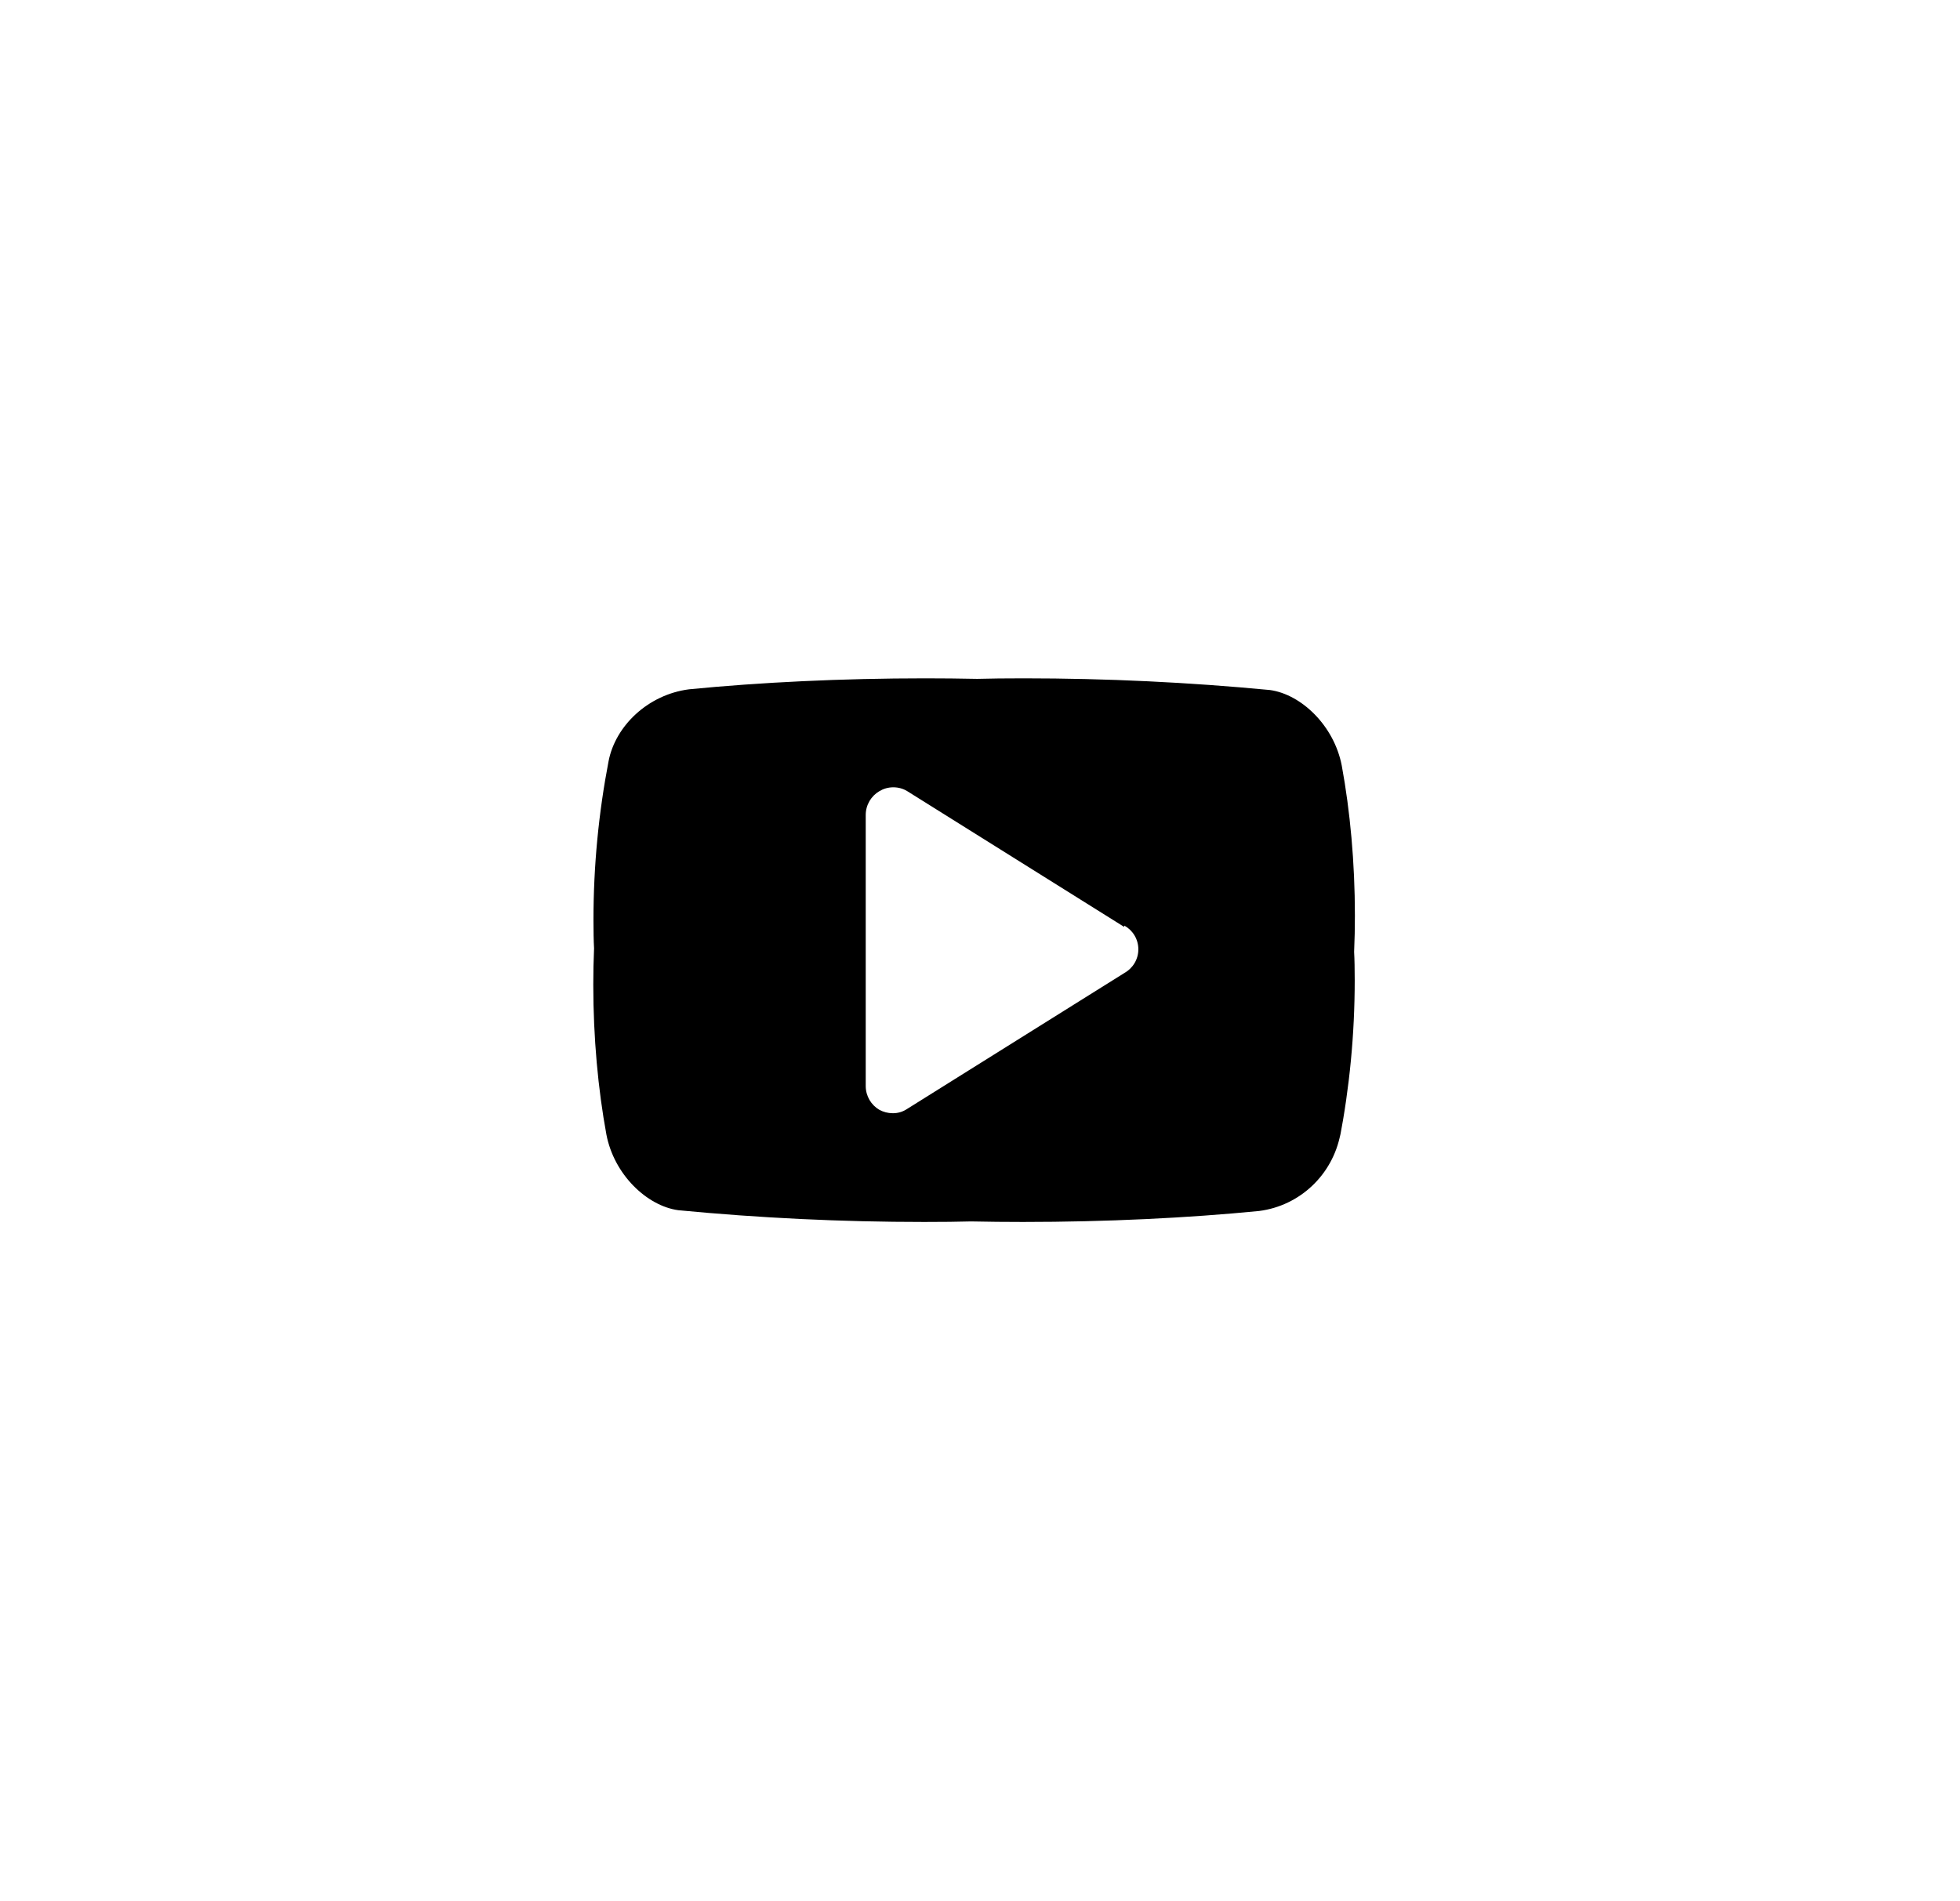
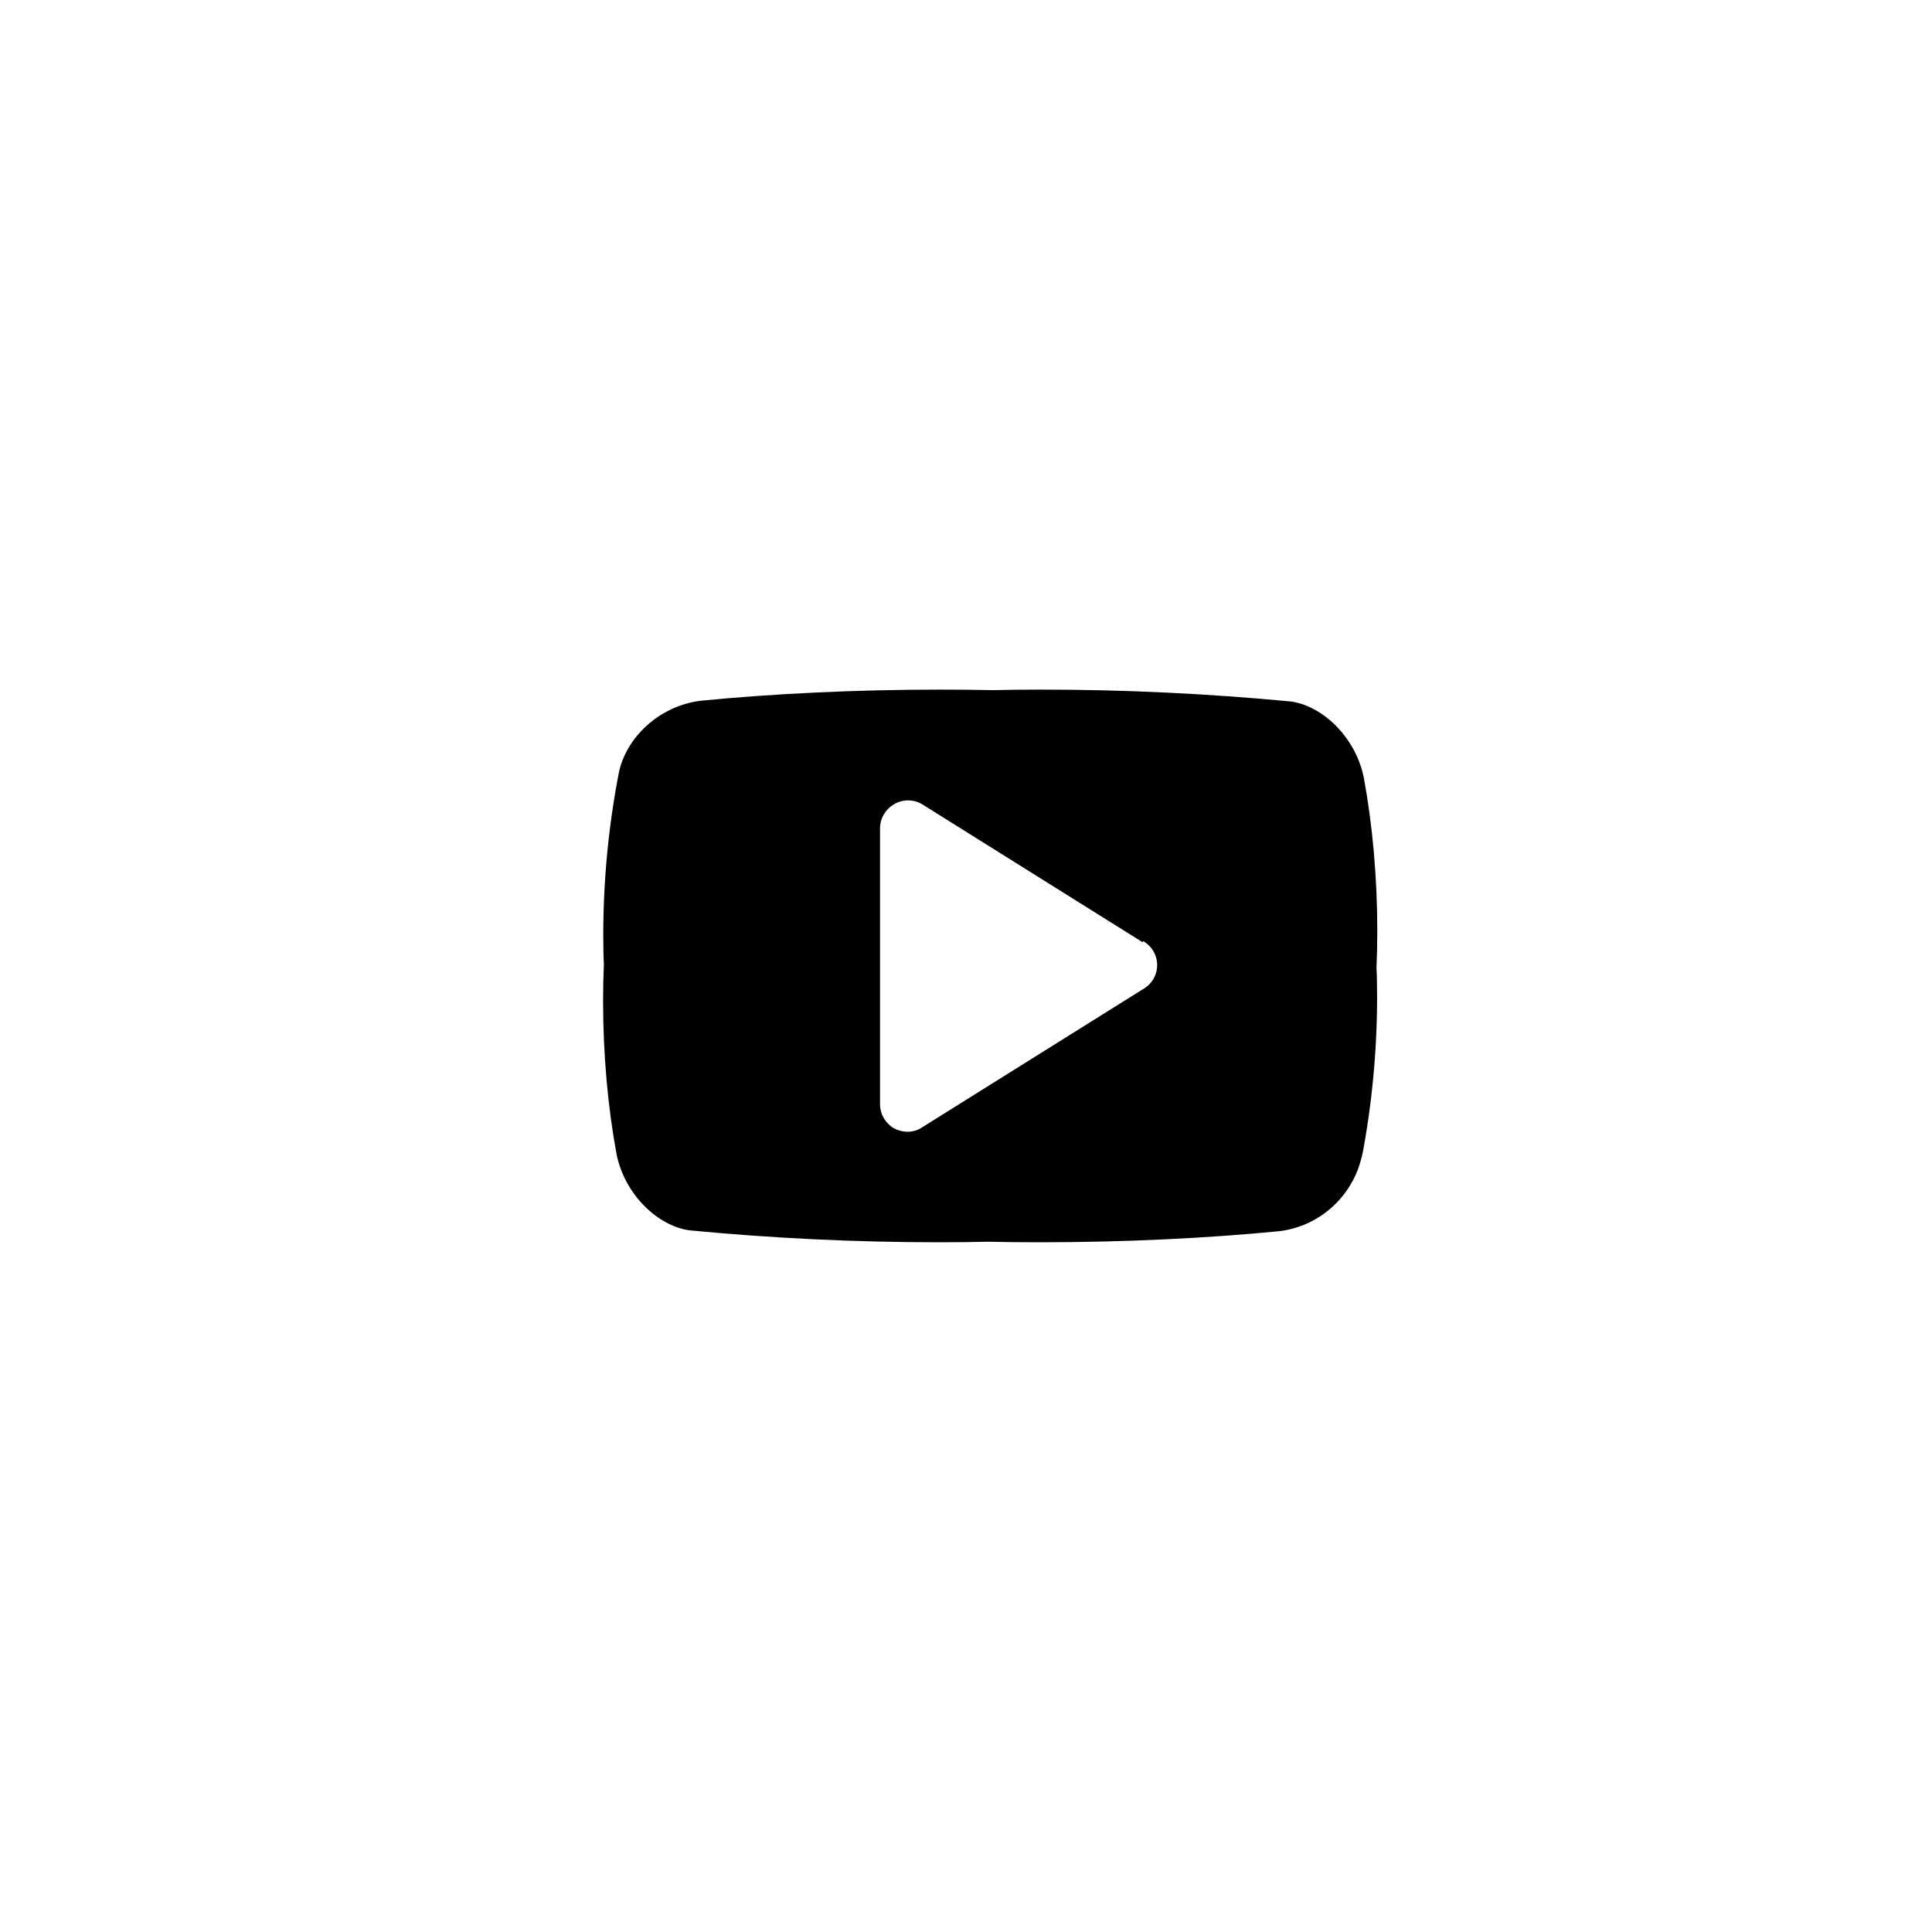
- <svg xmlns="http://www.w3.org/2000/svg" id="icon-youtube" viewBox="0 0 33 32" version="1.1">
+ <svg xmlns="http://www.w3.org/2000/svg" width="32" height="32" viewBox="0 0 32 32" version="1.1">
  <path d="M22.568 19.096c-0.13 0.684-0.681 1.207-1.368 1.295-1.197 0.118-2.579 0.185-3.976 0.185-0.292 0-0.584-0.003-0.875-0.009-0.204 0.006-0.496 0.009-0.788 0.009-1.397 0-2.779-0.067-4.142-0.198-0.525-0.072-1.079-0.597-1.209-1.273-0.141-0.765-0.221-1.635-0.221-2.523 0-0.205 0.004-0.409 0.013-0.613-0.007-0.122-0.010-0.299-0.010-0.476 0-0.916 0.088-1.812 0.255-2.679 0.116-0.595 0.667-1.119 1.354-1.207 1.197-0.118 2.579-0.185 3.976-0.185 0.292 0 0.584 0.003 0.875 0.009 0.204-0.006 0.496-0.009 0.788-0.009 1.397 0 2.779 0.067 4.142 0.197 0.525 0.072 1.079 0.597 1.209 1.273 0.141 0.765 0.221 1.635 0.221 2.523 0 0.205-0.004 0.409-0.013 0.613 0.007 0.122 0.010 0.299 0.010 0.476 0 0.916-0.088 1.812-0.255 2.679zM18.928 15.608l-3.656-2.288c-0.066-0.040-0.146-0.063-0.232-0.063s-0.166 0.024-0.234 0.065c-0.137 0.080-0.229 0.229-0.23 0.399v4.568c0.001 0.17 0.093 0.319 0.23 0.399 0.067 0.036 0.144 0.057 0.226 0.057 0.001 0 0.002 0 0.004 0 0.088 0 0.17-0.027 0.238-0.073l3.655-2.287c0.142-0.079 0.237-0.228 0.237-0.4s-0.095-0.321-0.235-0.399z" />
</svg>
